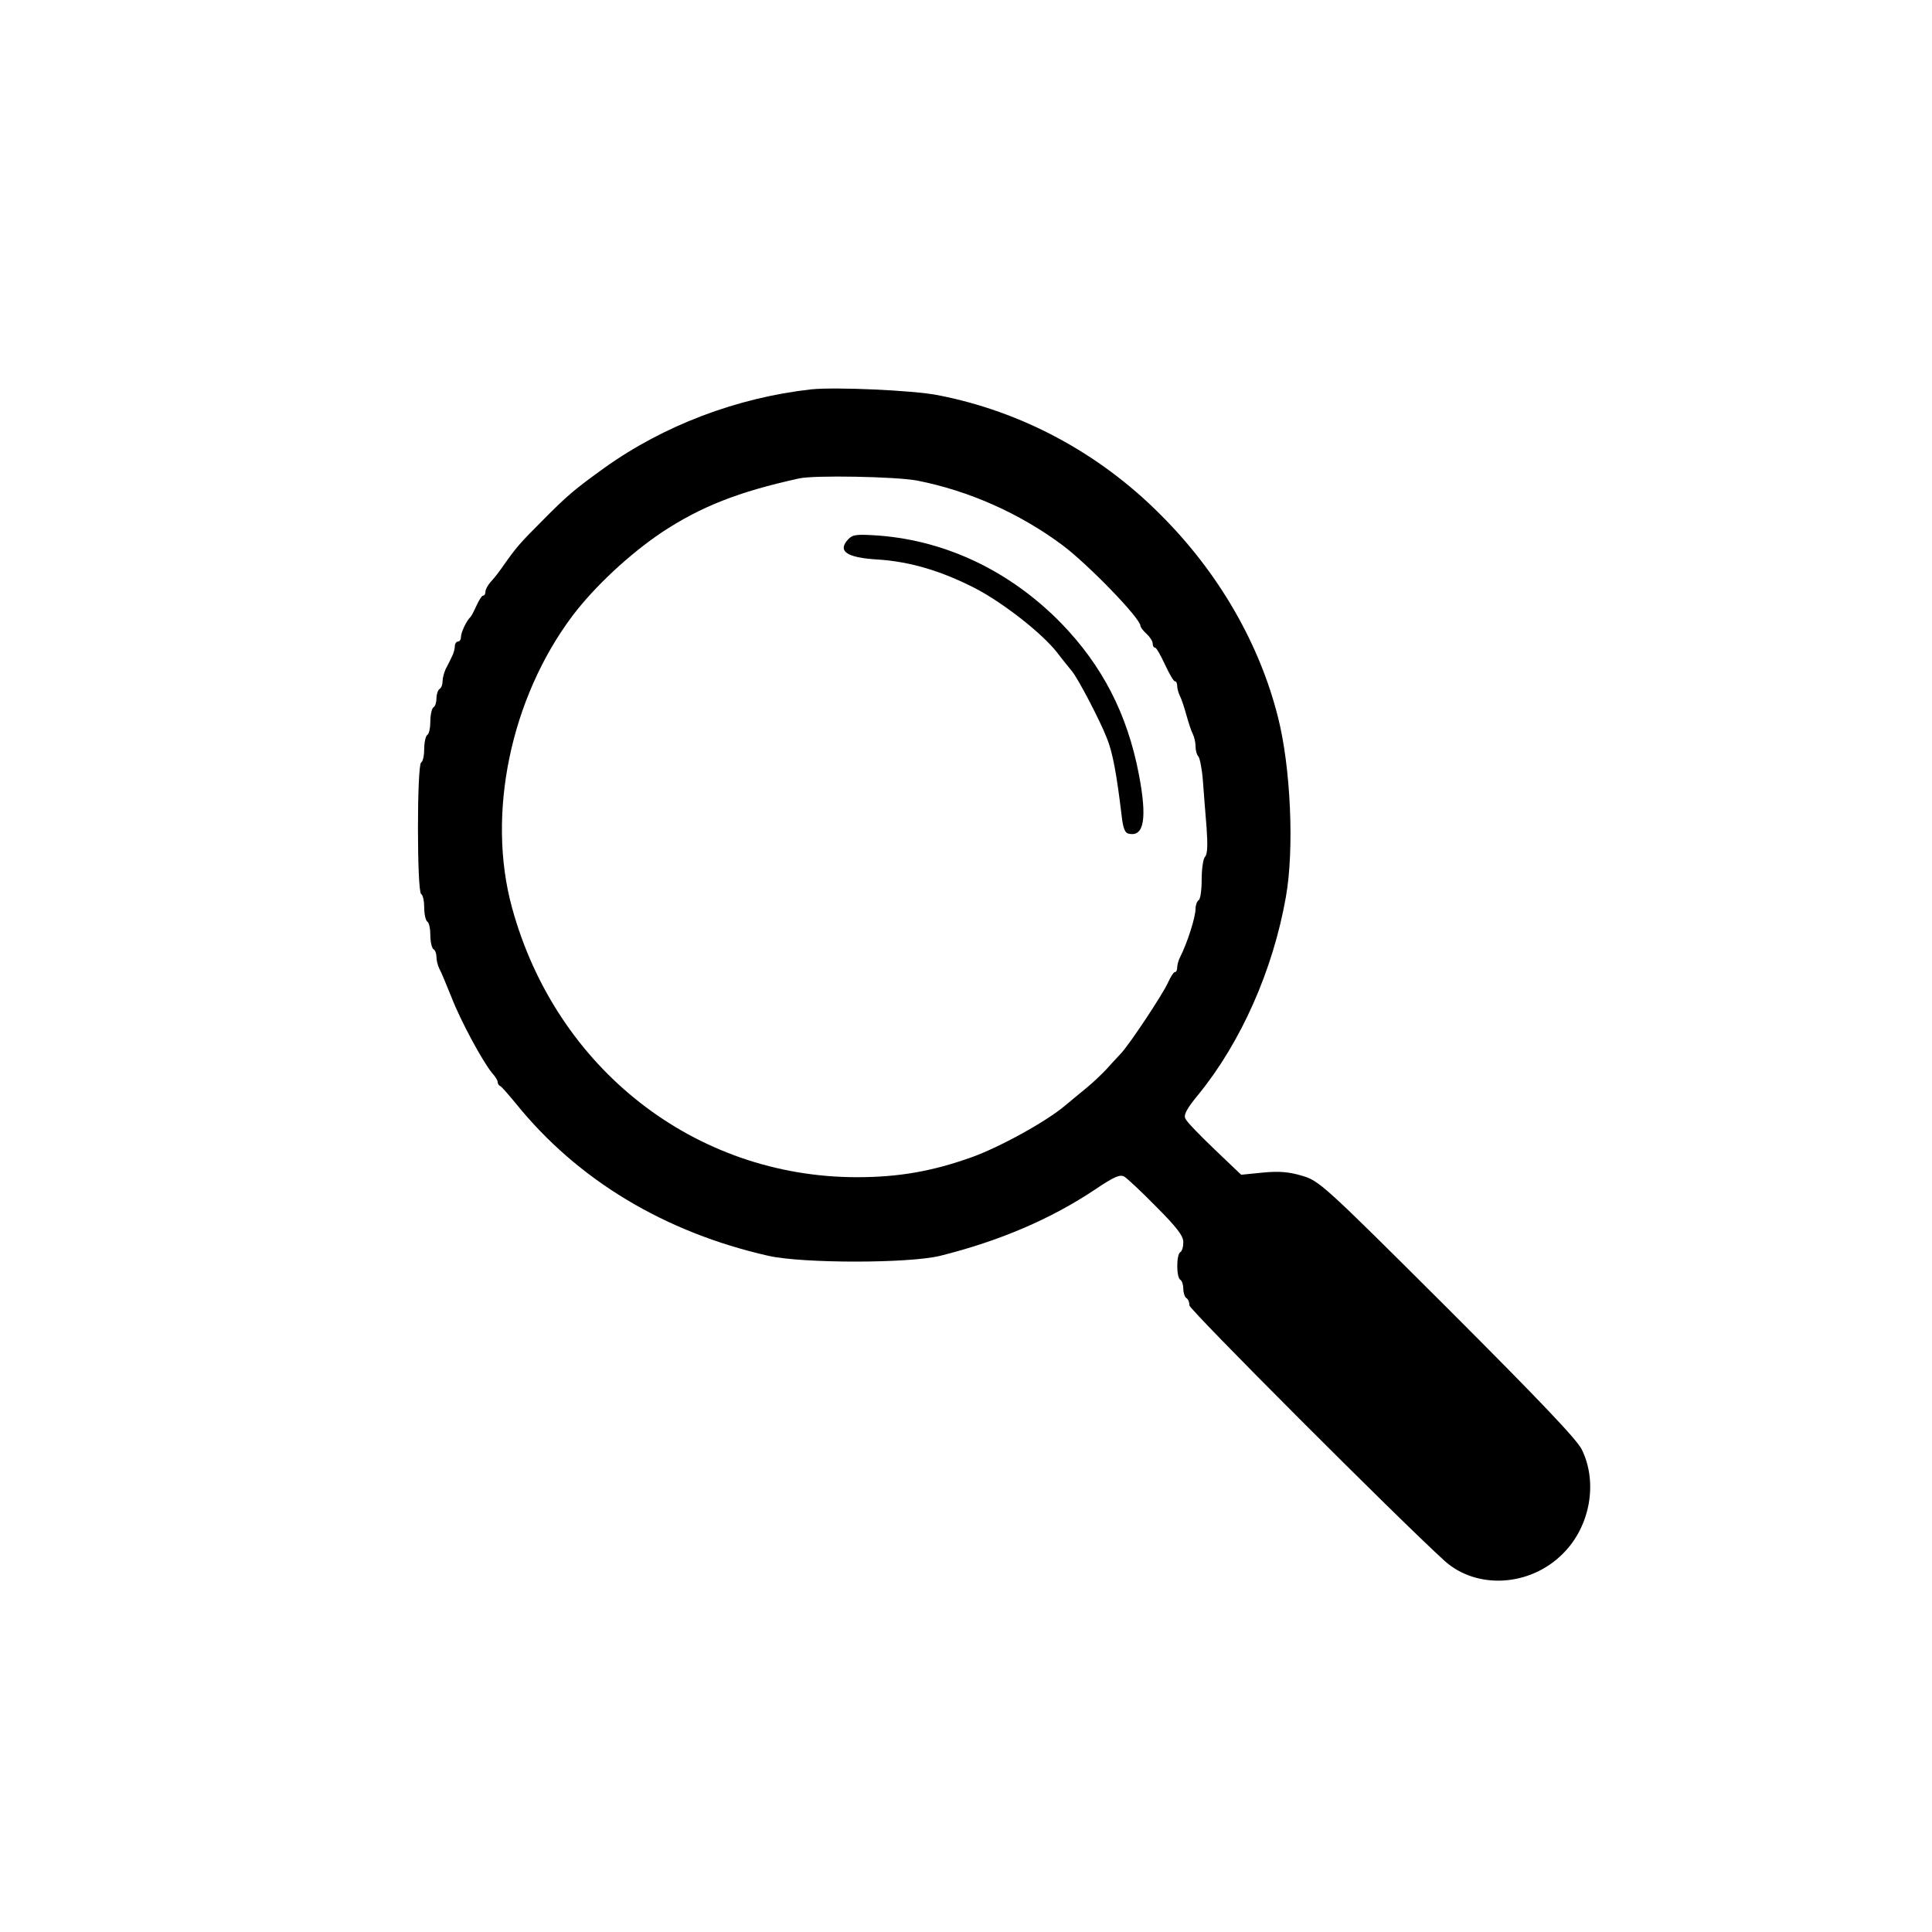
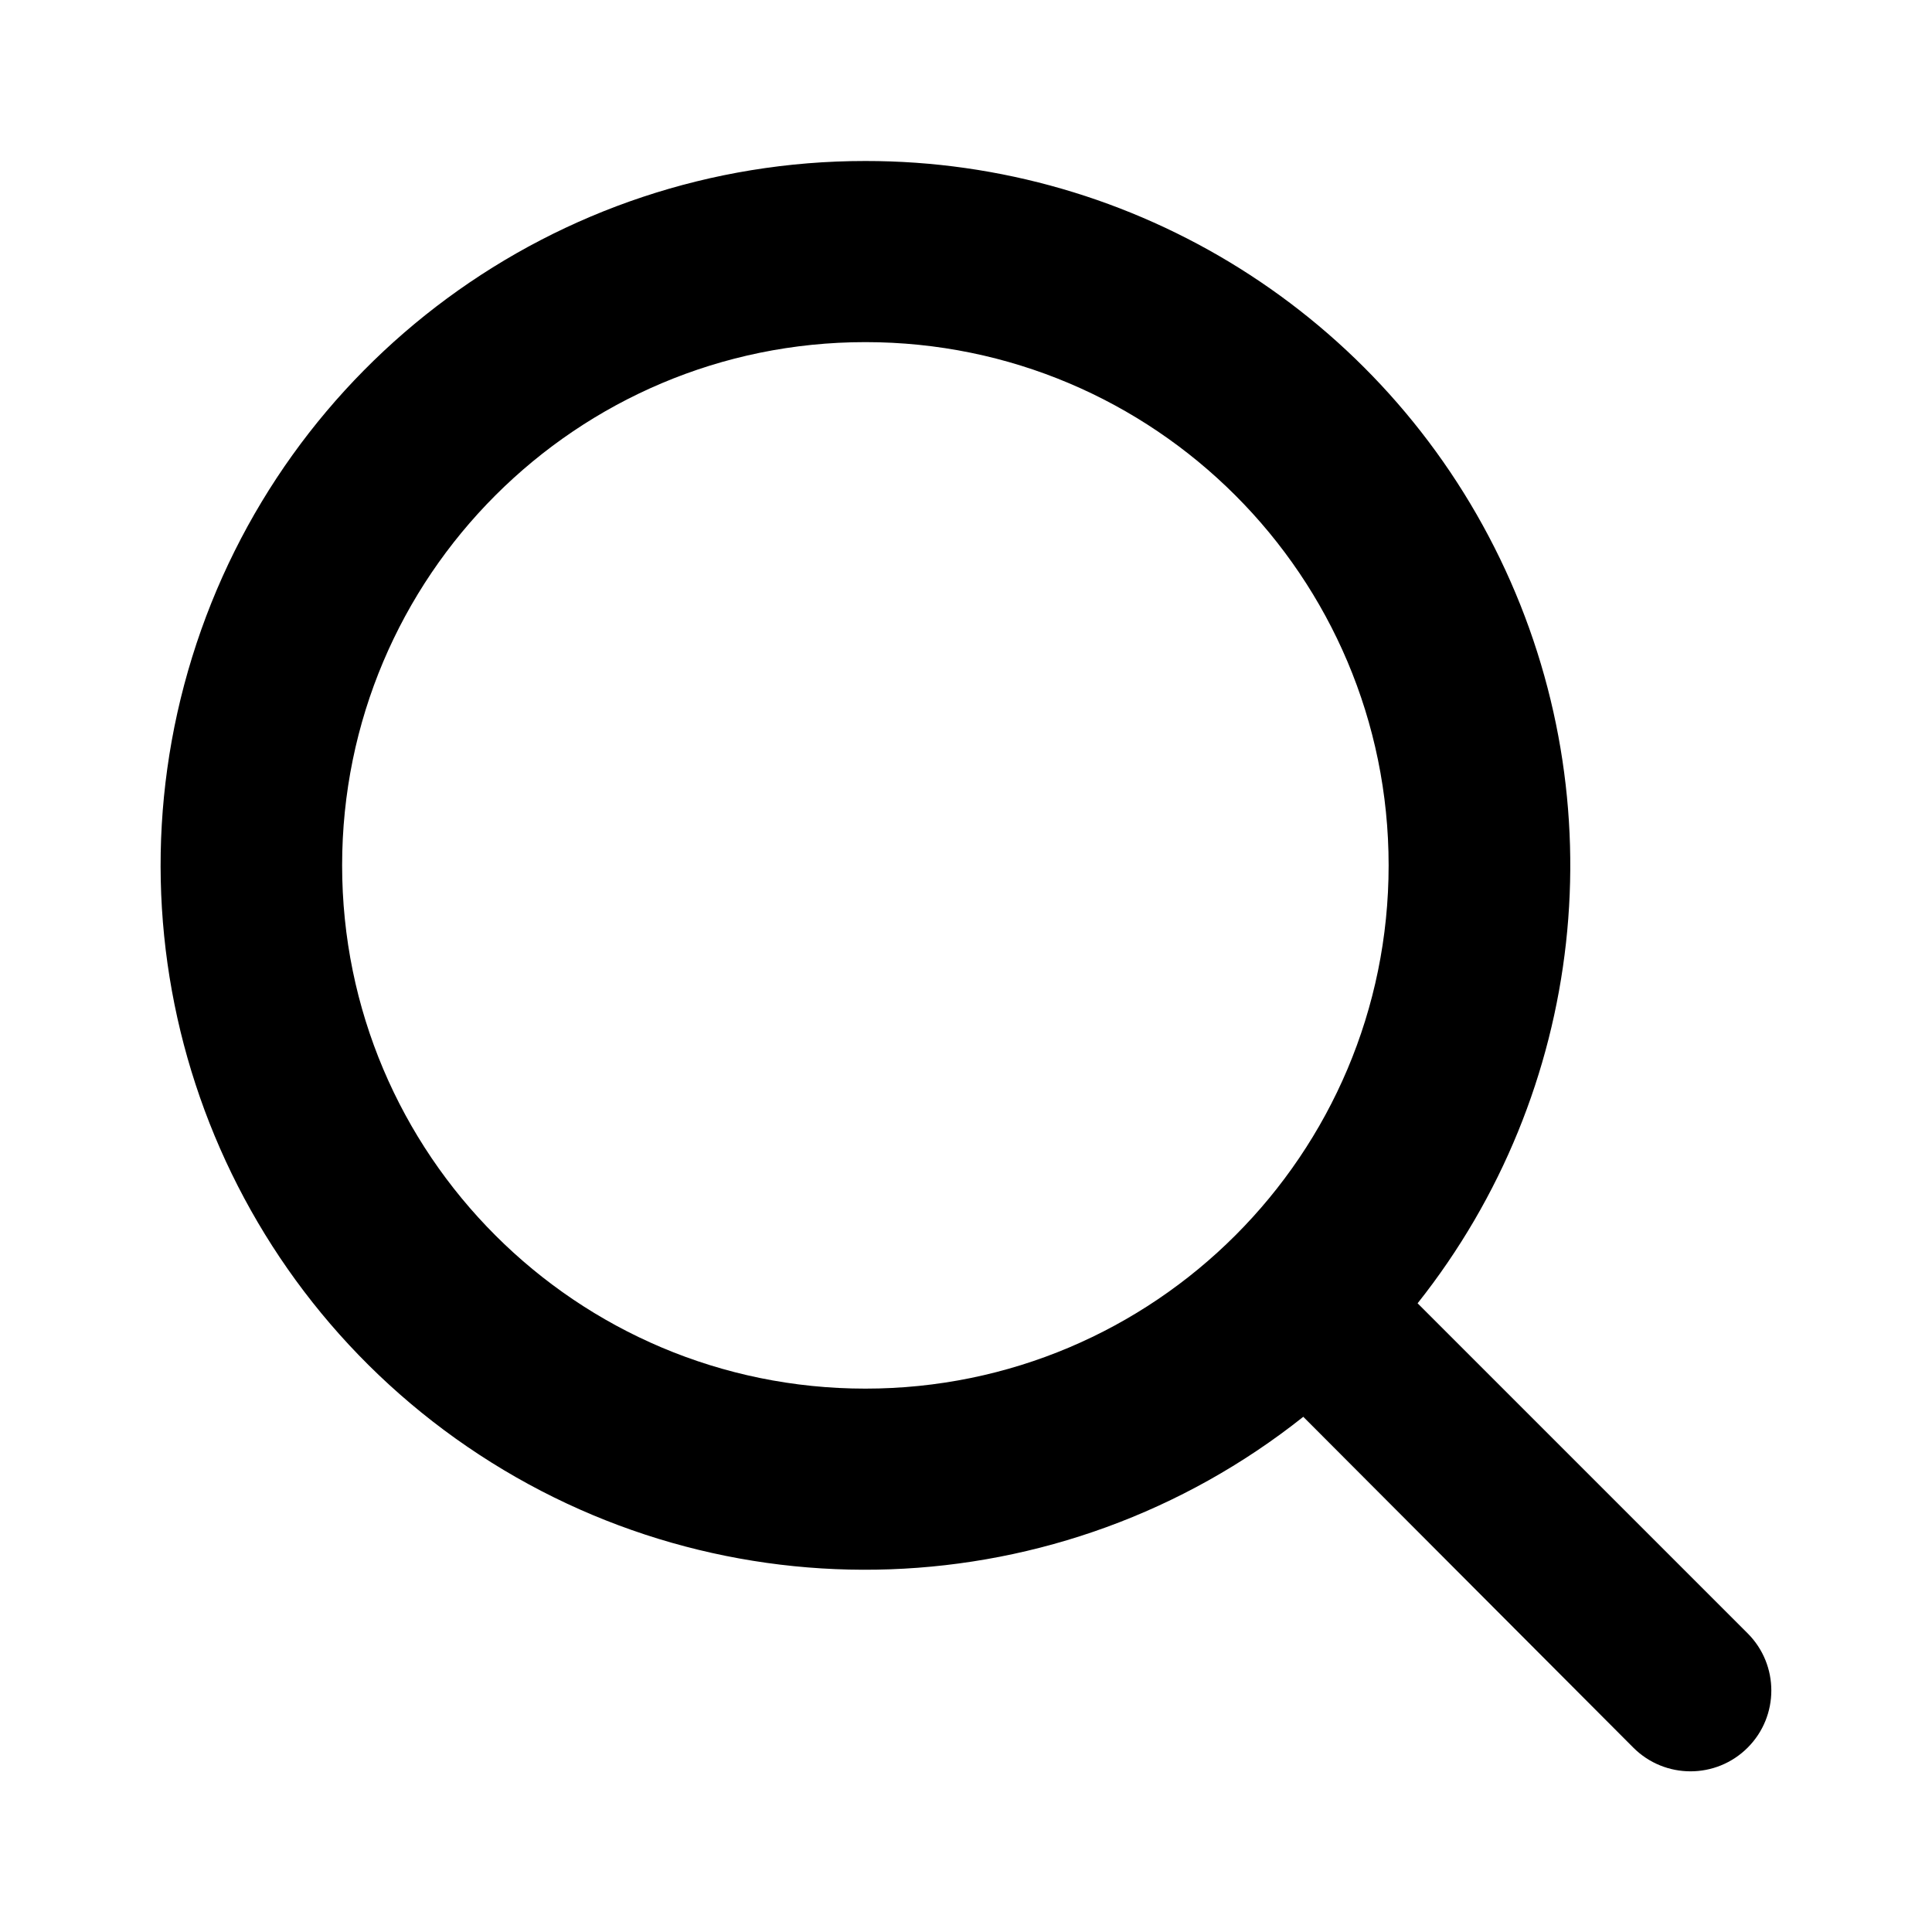
- <svg xmlns="http://www.w3.org/2000/svg" width="24" height="24" viewBox="0 0 24 24">
-   <g transform="translate(2 2) scale(0.03802281 0.03802281)">
-     <path d="M212.5 74.6c-24.3 2.7-48.3 11.8-67.7 25.7-9.7 7-12 8.9-20.3 17.3-7.3 7.3-8.4 8.6-12.5 14.4-1.3 1.9-3.2 4.4-4.2 5.4-1 1.1-1.8 2.6-1.8 3.3s-.3 1.3-.8 1.3c-.4 0-1.3 1.5-2.1 3.2-.8 1.8-1.7 3.5-2 3.8-1.2 1-3.1 5-3.1 6.5 0 .8-.4 1.5-1 1.5-.5 0-1 .7-1 1.5s-.4 2.4-1 3.5c-.5 1.1-1.4 2.9-2 4-.5 1.1-1 2.9-1 3.9 0 1.1-.4 2.3-1 2.6-.5.3-1 1.7-1 3s-.4 2.7-1 3c-.5.3-1 2.4-1 4.5s-.4 4.2-1 4.5c-.5.3-1 2.4-1 4.5s-.4 4.2-1 4.5c-1.4.8-1.4 42.2 0 43 .6.3 1 2.4 1 4.5s.5 4.2 1 4.5c.6.3 1 2.4 1 4.5s.5 4.2 1 4.5c.6.3 1 1.5 1 2.6 0 1 .4 2.7.9 3.7.8 1.6 1.8 3.9 4 9.4 3.1 8 10.3 21.2 13.3 24.8 1 1.1 1.8 2.4 1.8 2.9s.3 1.1.8 1.3c.4.1 2.7 2.8 5.2 5.8 20.1 24.9 48.5 42 82.5 49.7 11.2 2.5 45.7 2.5 56 0 19.3-4.8 36.2-12 50.7-21.7 6.1-4.1 8.1-5 9.5-4.2 1 .6 5.7 5 10.5 9.9 6.7 6.7 8.8 9.5 8.8 11.5 0 1.5-.4 3-1 3.3-1.3.8-1.3 8.2 0 9 .6.3 1 1.7 1 3s.5 2.7 1 3c.6.3 1 1.4 1 2.4 0 1.4 67.7 69.2 83.3 83.4 10.5 9.5 28 8.5 38.7-2.3 8.9-8.8 11.5-23.2 6.2-34-1.5-3.2-14.1-16.4-43.9-46.2-41-40.9-41.9-41.6-47.6-43.3-4.4-1.3-7.6-1.5-12.8-1l-7 .7-8.7-8.3c-4.8-4.6-9.1-9-9.5-10-.7-1.2.4-3.3 4.3-8 13.9-17.1 24.3-40.6 28.5-64.4 2.8-15.6 1.6-42.5-2.6-58.9-6.1-24.2-19.6-47.4-38.4-66.1-20.1-20.2-45.4-33.7-72.7-39-8.2-1.6-33.4-2.7-41.3-1.9m34.5 29.8c16.8 3.3 33.4 10.6 47.5 21.1 8.3 6.2 25.5 23.9 25.5 26.4 0 .4.9 1.6 2 2.6s2 2.4 2 3.2c0 .7.3 1.3.8 1.3.4 0 1.8 2.5 3.2 5.5s2.8 5.5 3.3 5.5c.4 0 .7.7.7 1.5s.4 2.3.9 3.3c.5.9 1.4 3.7 2.1 6.2s1.6 5.3 2.1 6.2c.5 1 .9 2.8.9 4.1s.4 2.7.9 3.2c.5.6 1.2 4.1 1.5 8 .3 3.8.8 10.8 1.2 15.3.4 5.6.3 8.7-.5 9.5-.6.6-1.1 3.9-1.1 7.3 0 3.5-.4 6.6-1 6.9-.5.3-1 1.6-1 2.7 0 2.9-2.7 11.3-5.1 16-.5 1-.9 2.5-.9 3.3s-.3 1.5-.8 1.5c-.4 0-1.3 1.5-2.1 3.2-1.7 3.9-12.6 20.3-15.5 23.4-1.2 1.3-3.3 3.5-4.7 5.1-1.4 1.5-4.3 4.3-6.5 6.1-2.1 1.7-5.2 4.3-6.9 5.7-6.2 5.3-21.5 13.7-30.7 17-12.9 4.6-23.9 6.5-37.4 6.5-52.9 0-98.3-35.4-112.7-88-8.4-30.5-.5-68.5 19.8-95.5 7.2-9.5 18.5-20 29-27.1 12.9-8.5 25-13.3 45-17.7 5-1.1 31.5-.6 38.5.7" />
-     <path d="M224.7 123.4c-3.9 4-.9 6.2 9.5 6.8 10.7.7 21 3.8 32.2 9.6 9.2 4.9 21.4 14.5 26.3 20.7 1.5 2 3.8 4.8 5 6.3 1.9 2.3 9 15.8 11.3 21.7 1.9 4.6 3.2 11.7 4.8 25 .5 4.6 1.1 6.1 2.5 6.3 4.9 1 5.9-5.1 3.2-19.3-3.8-19.9-12-35.7-25.5-49.6-16.4-16.7-37-26.7-59.2-28.5-7.2-.5-8.7-.4-10.1 1" />
-   </g>
+ <svg xmlns="http://www.w3.org/2000/svg" width="24" height="24" viewBox="0 0 24 24" fill="currentColor">
+   <path fill-rule="evenodd" d="M10.75 2a8.75 8.75 0 1 0 5.44 15.6l4.1 4.11a1 1 0 0 0 1.42-1.42l-4.1-4.1A8.75 8.75 0 0 0 10.75 2m-6.5 8.75a6.5 6.5 0 1 1 13 0 6.5 6.5 0 0 1-13 0" clip-rule="evenodd" />
</svg>
